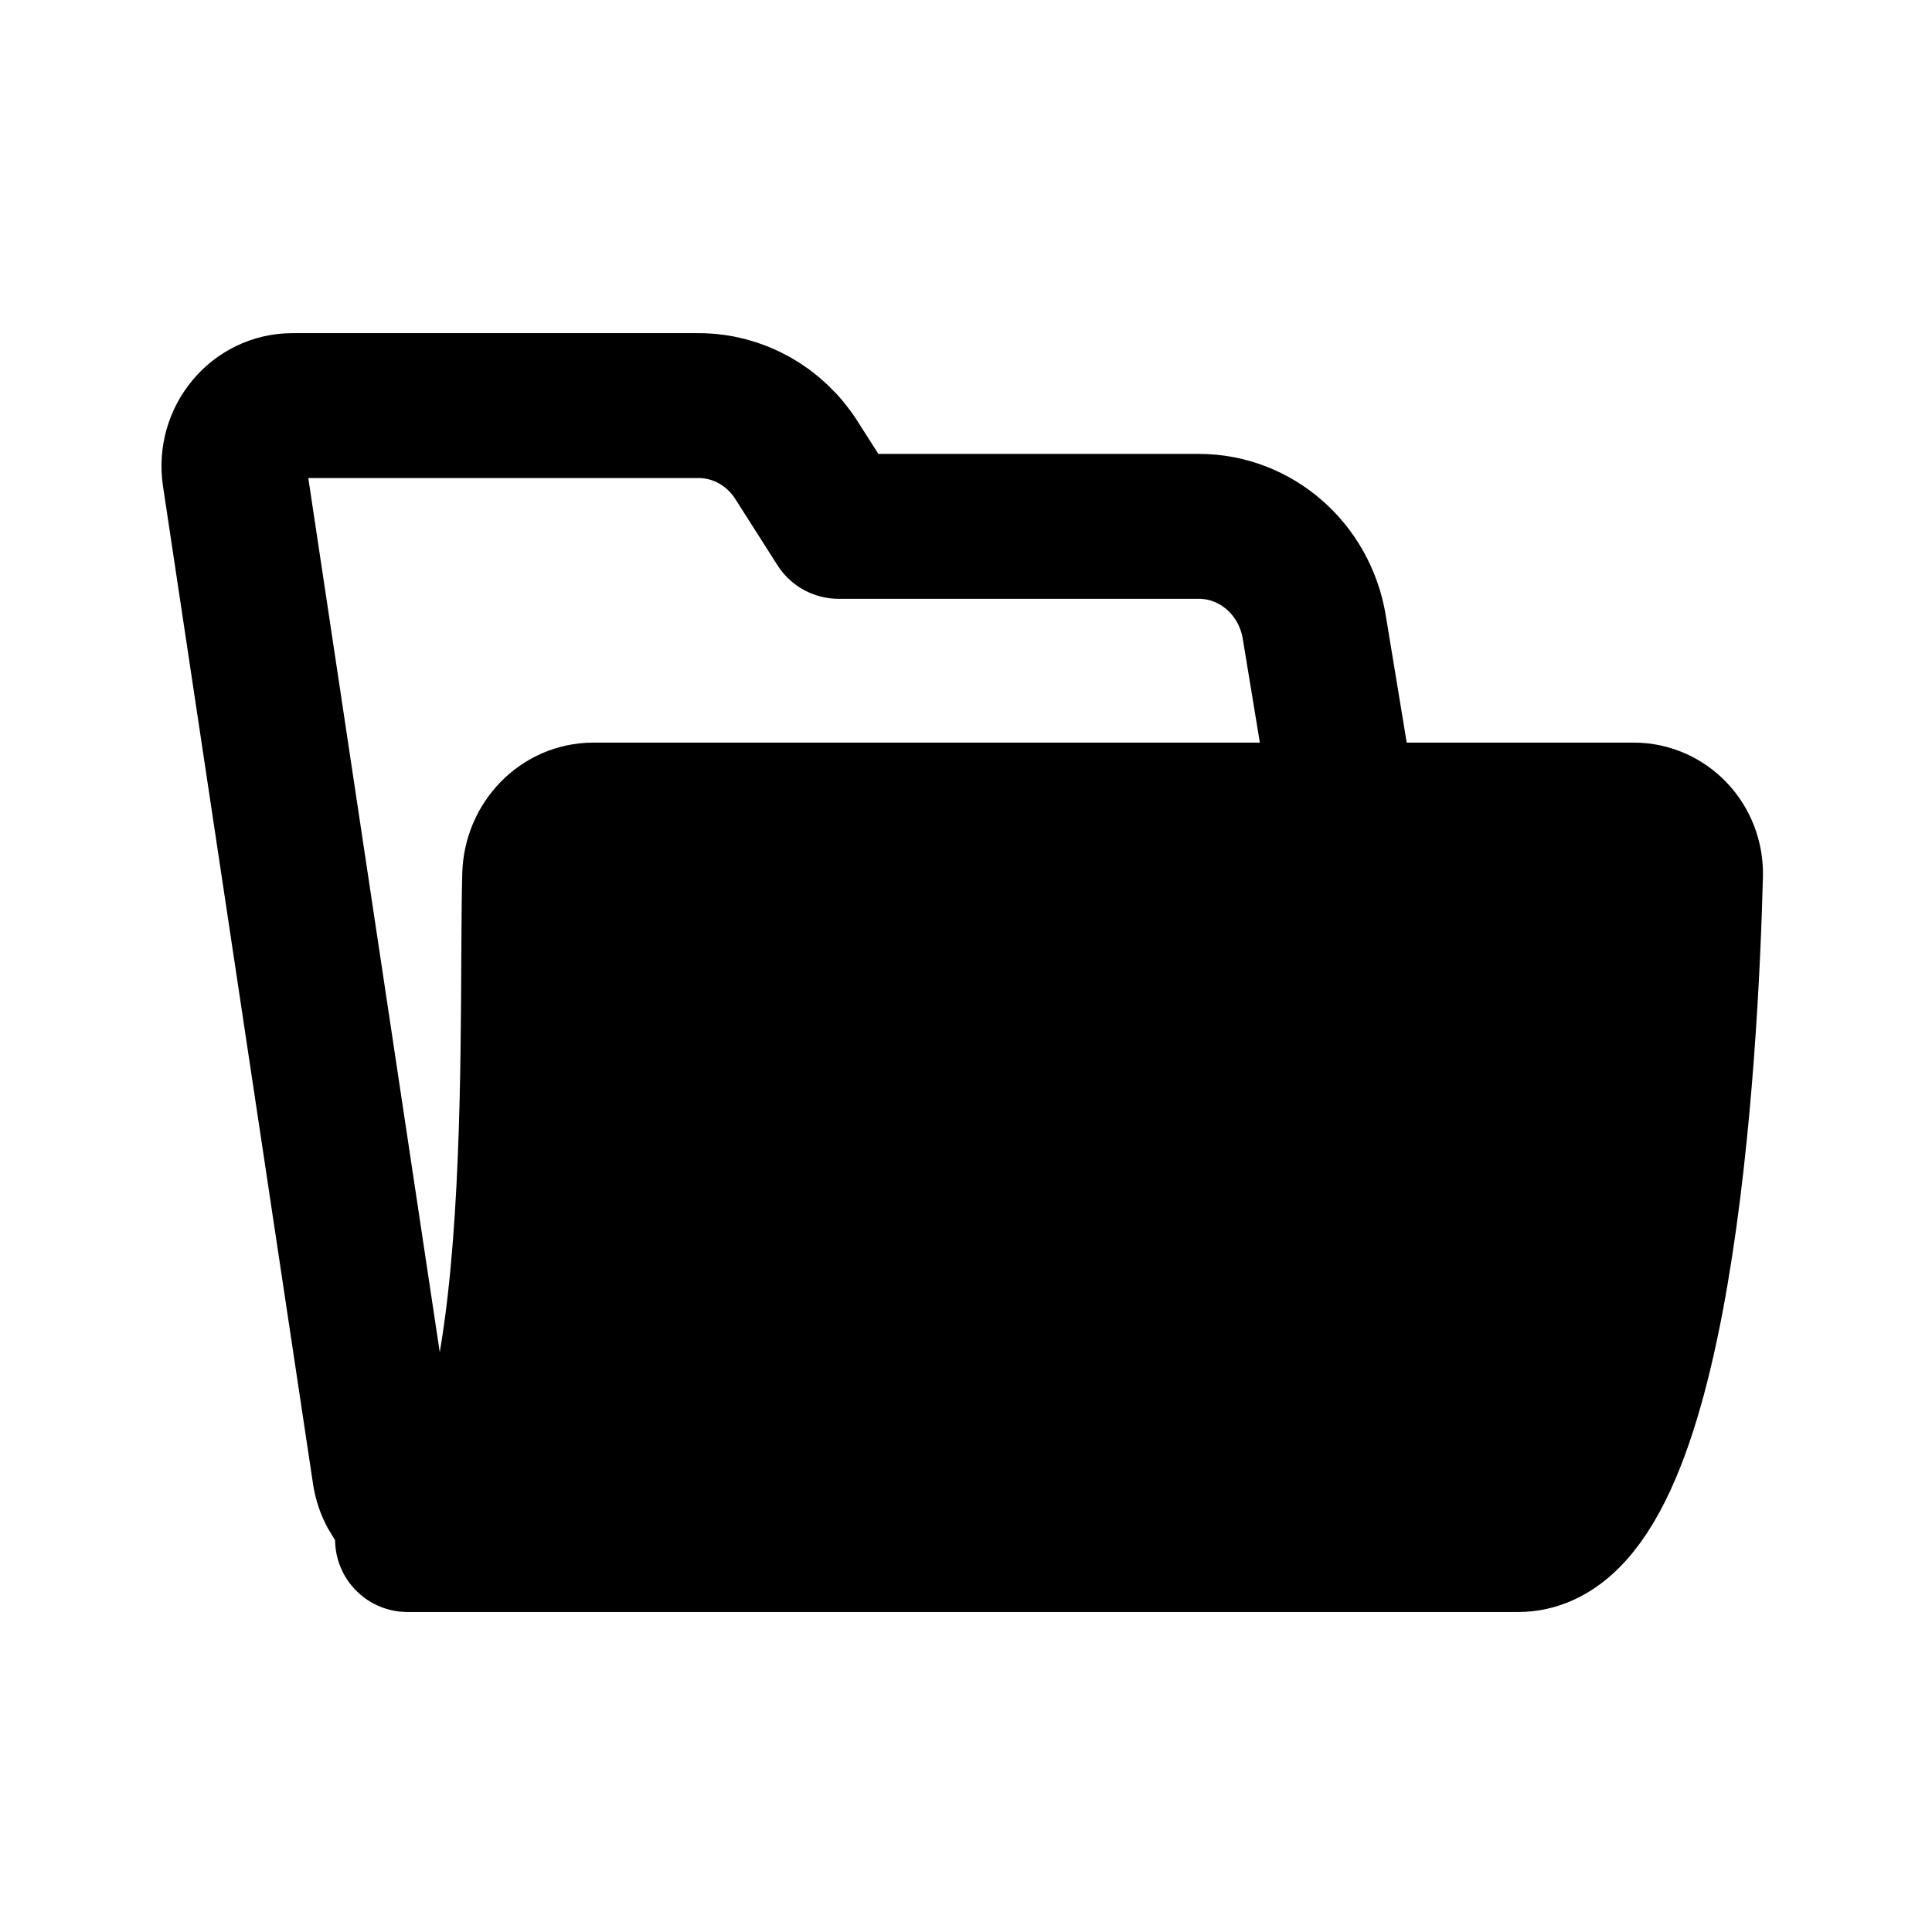
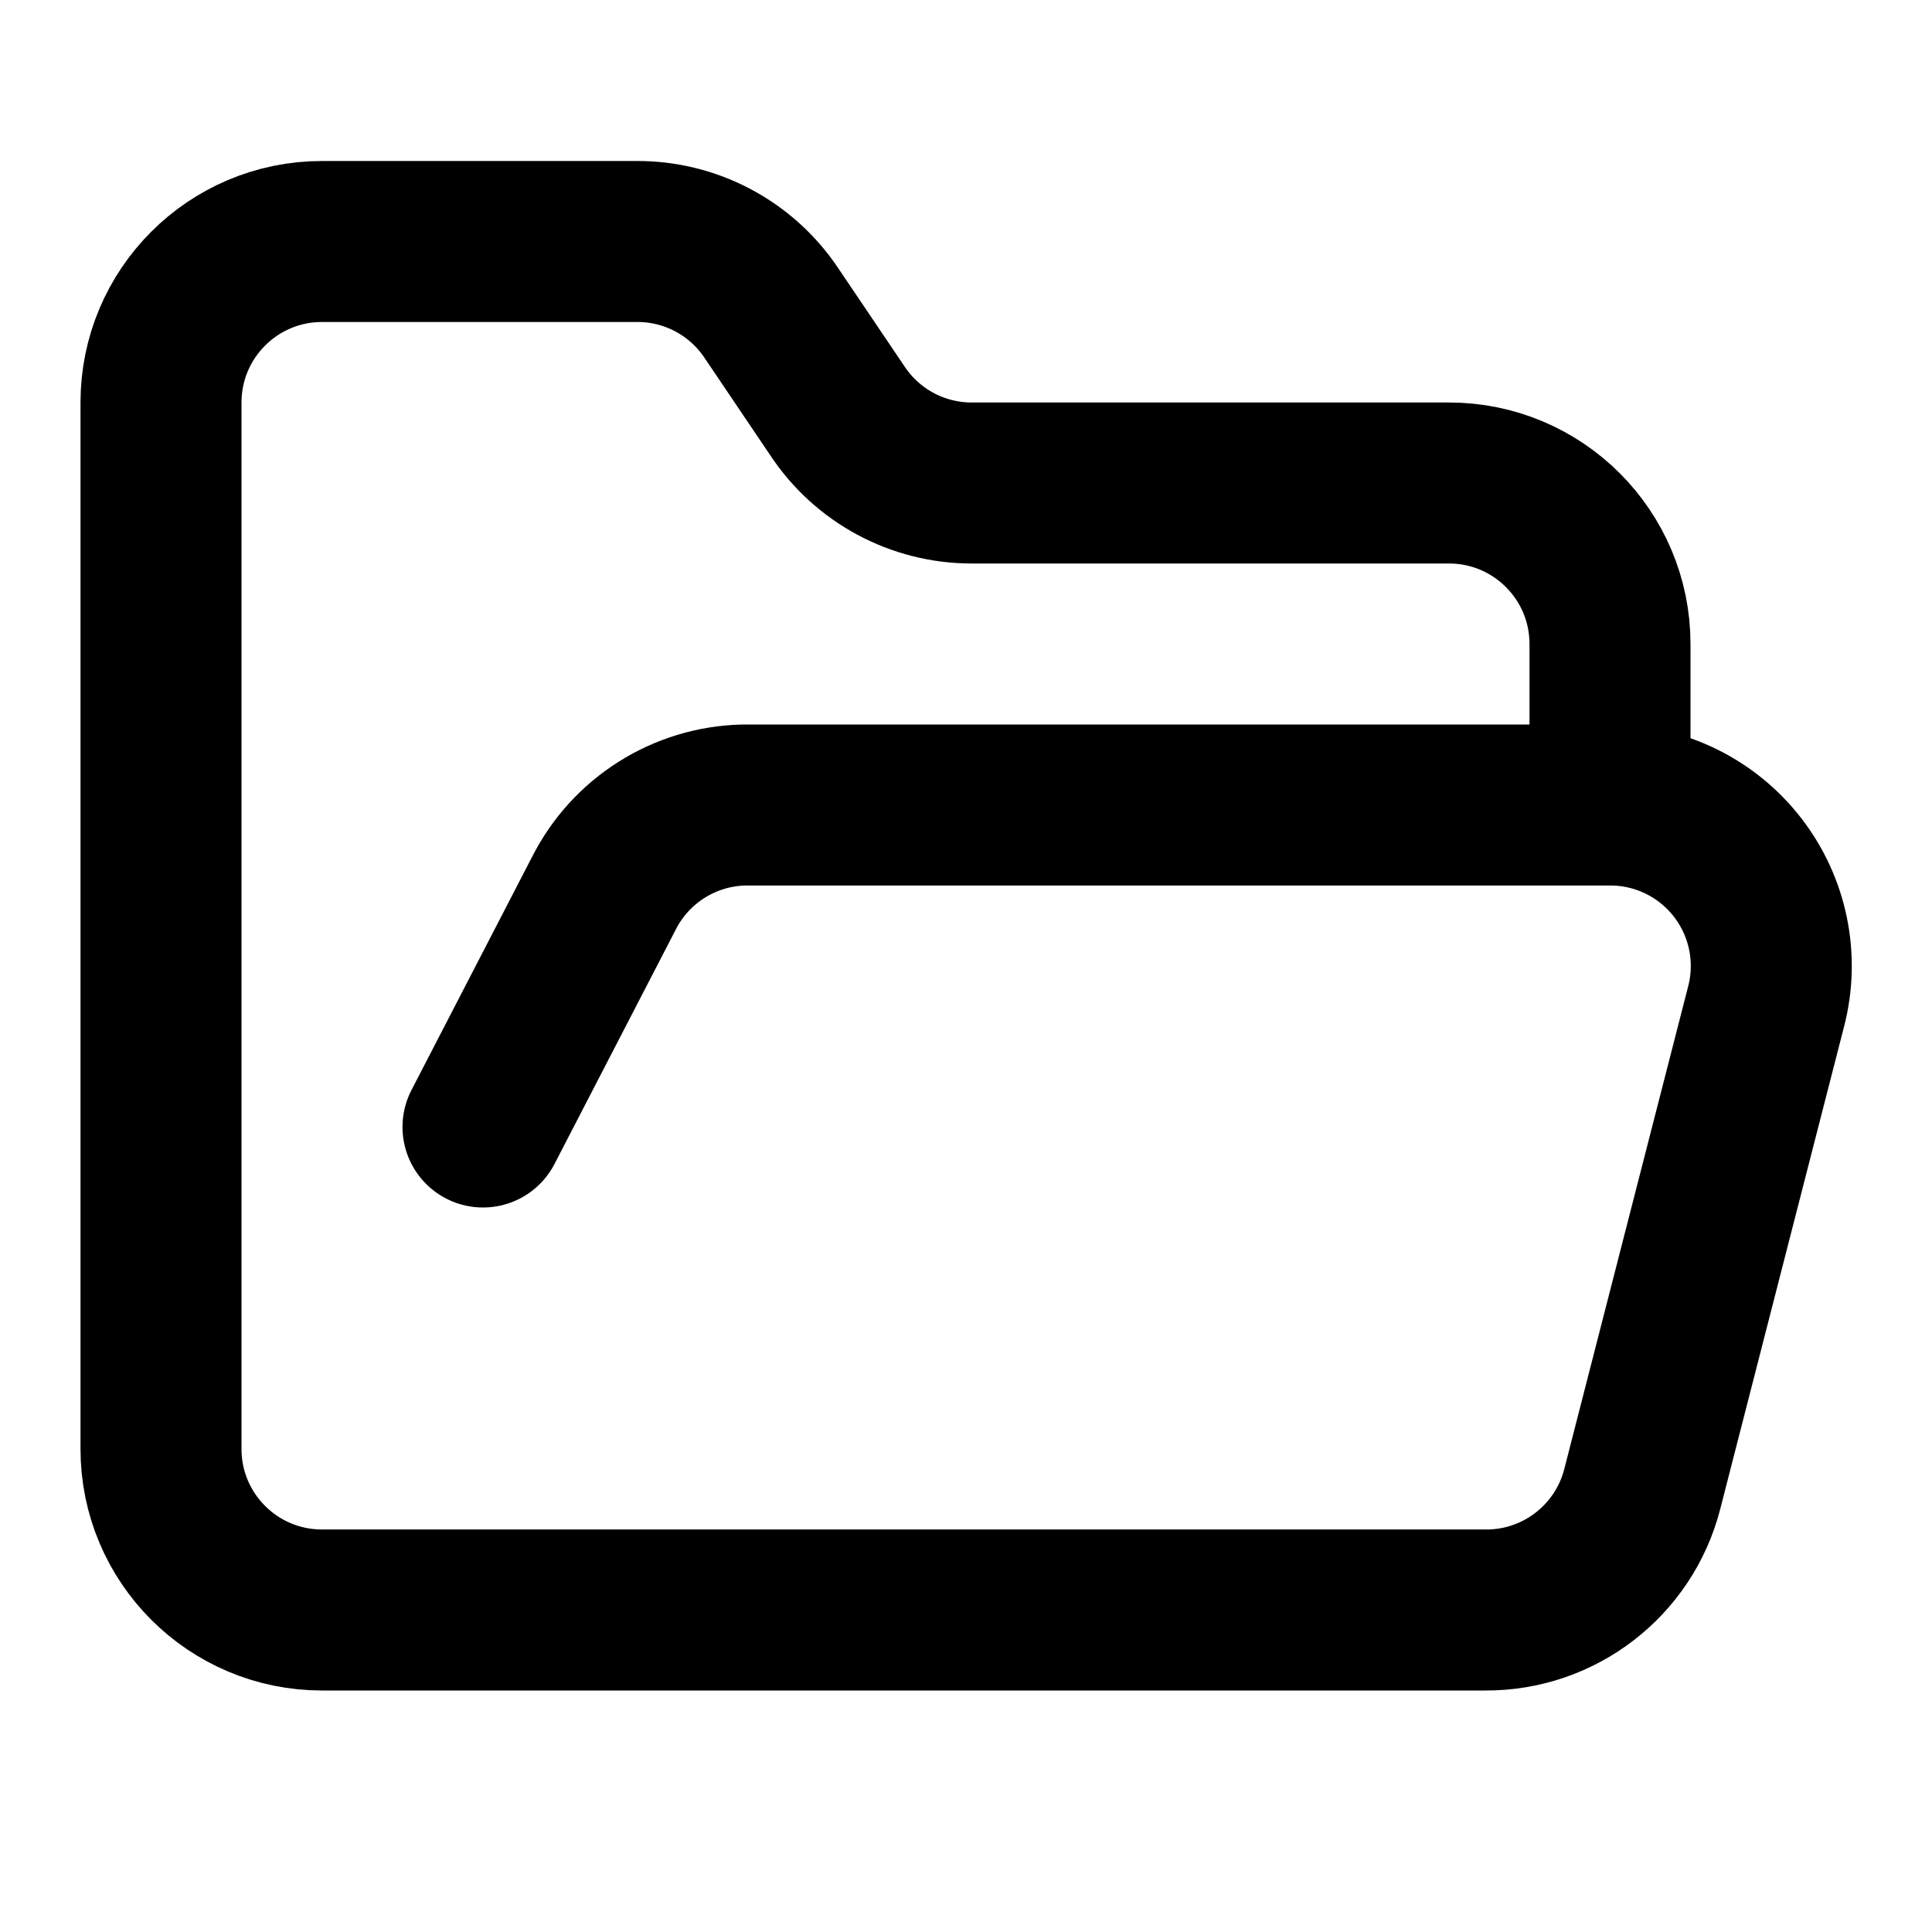
- <svg xmlns="http://www.w3.org/2000/svg" width="16" height="16" viewBox="0 0 16 16" fill="none">
-   <path d="M4.428 7.249C4.435 6.972 4.65 6.75 4.914 6.75H13.529C13.793 6.75 14.007 6.972 14 7.249C13.963 8.688 13.753 12.75 12.572 12.75H3.375C4.556 12.75 4.391 8.688 4.428 7.249Z" fill="black" stroke="black" stroke-width="1.2" stroke-linejoin="round" />
-   <path d="M5.196 12.625H3.665C3.426 12.625 3.223 12.445 3.186 12.202L1.943 3.936C1.898 3.633 2.125 3.359 2.422 3.359H5.786C6.112 3.359 6.417 3.529 6.596 3.811L6.945 4.359H9.928C10.401 4.359 10.804 4.711 10.884 5.192L11.125 6.656" stroke="black" stroke-width="1.2" stroke-linecap="round" stroke-linejoin="round" />
+ <svg xmlns="http://www.w3.org/2000/svg" width="16" height="16" viewBox="0 0 24 24" fill="none" stroke="currentColor" stroke-width="2" stroke-linecap="round" stroke-linejoin="round">
+   <path d="m6 14 1.5-2.9A2 2 0 0 1 9.24 10H20a2 2 0 0 1 1.94 2.5l-1.54 6a2 2 0 0 1-1.95 1.5H4a2 2 0 0 1-2-2V5a2 2 0 0 1 2-2h3.9a2 2 0 0 1 1.69.9l.81 1.2a2 2 0 0 0 1.67.9H18a2 2 0 0 1 2 2v2" />
</svg>
